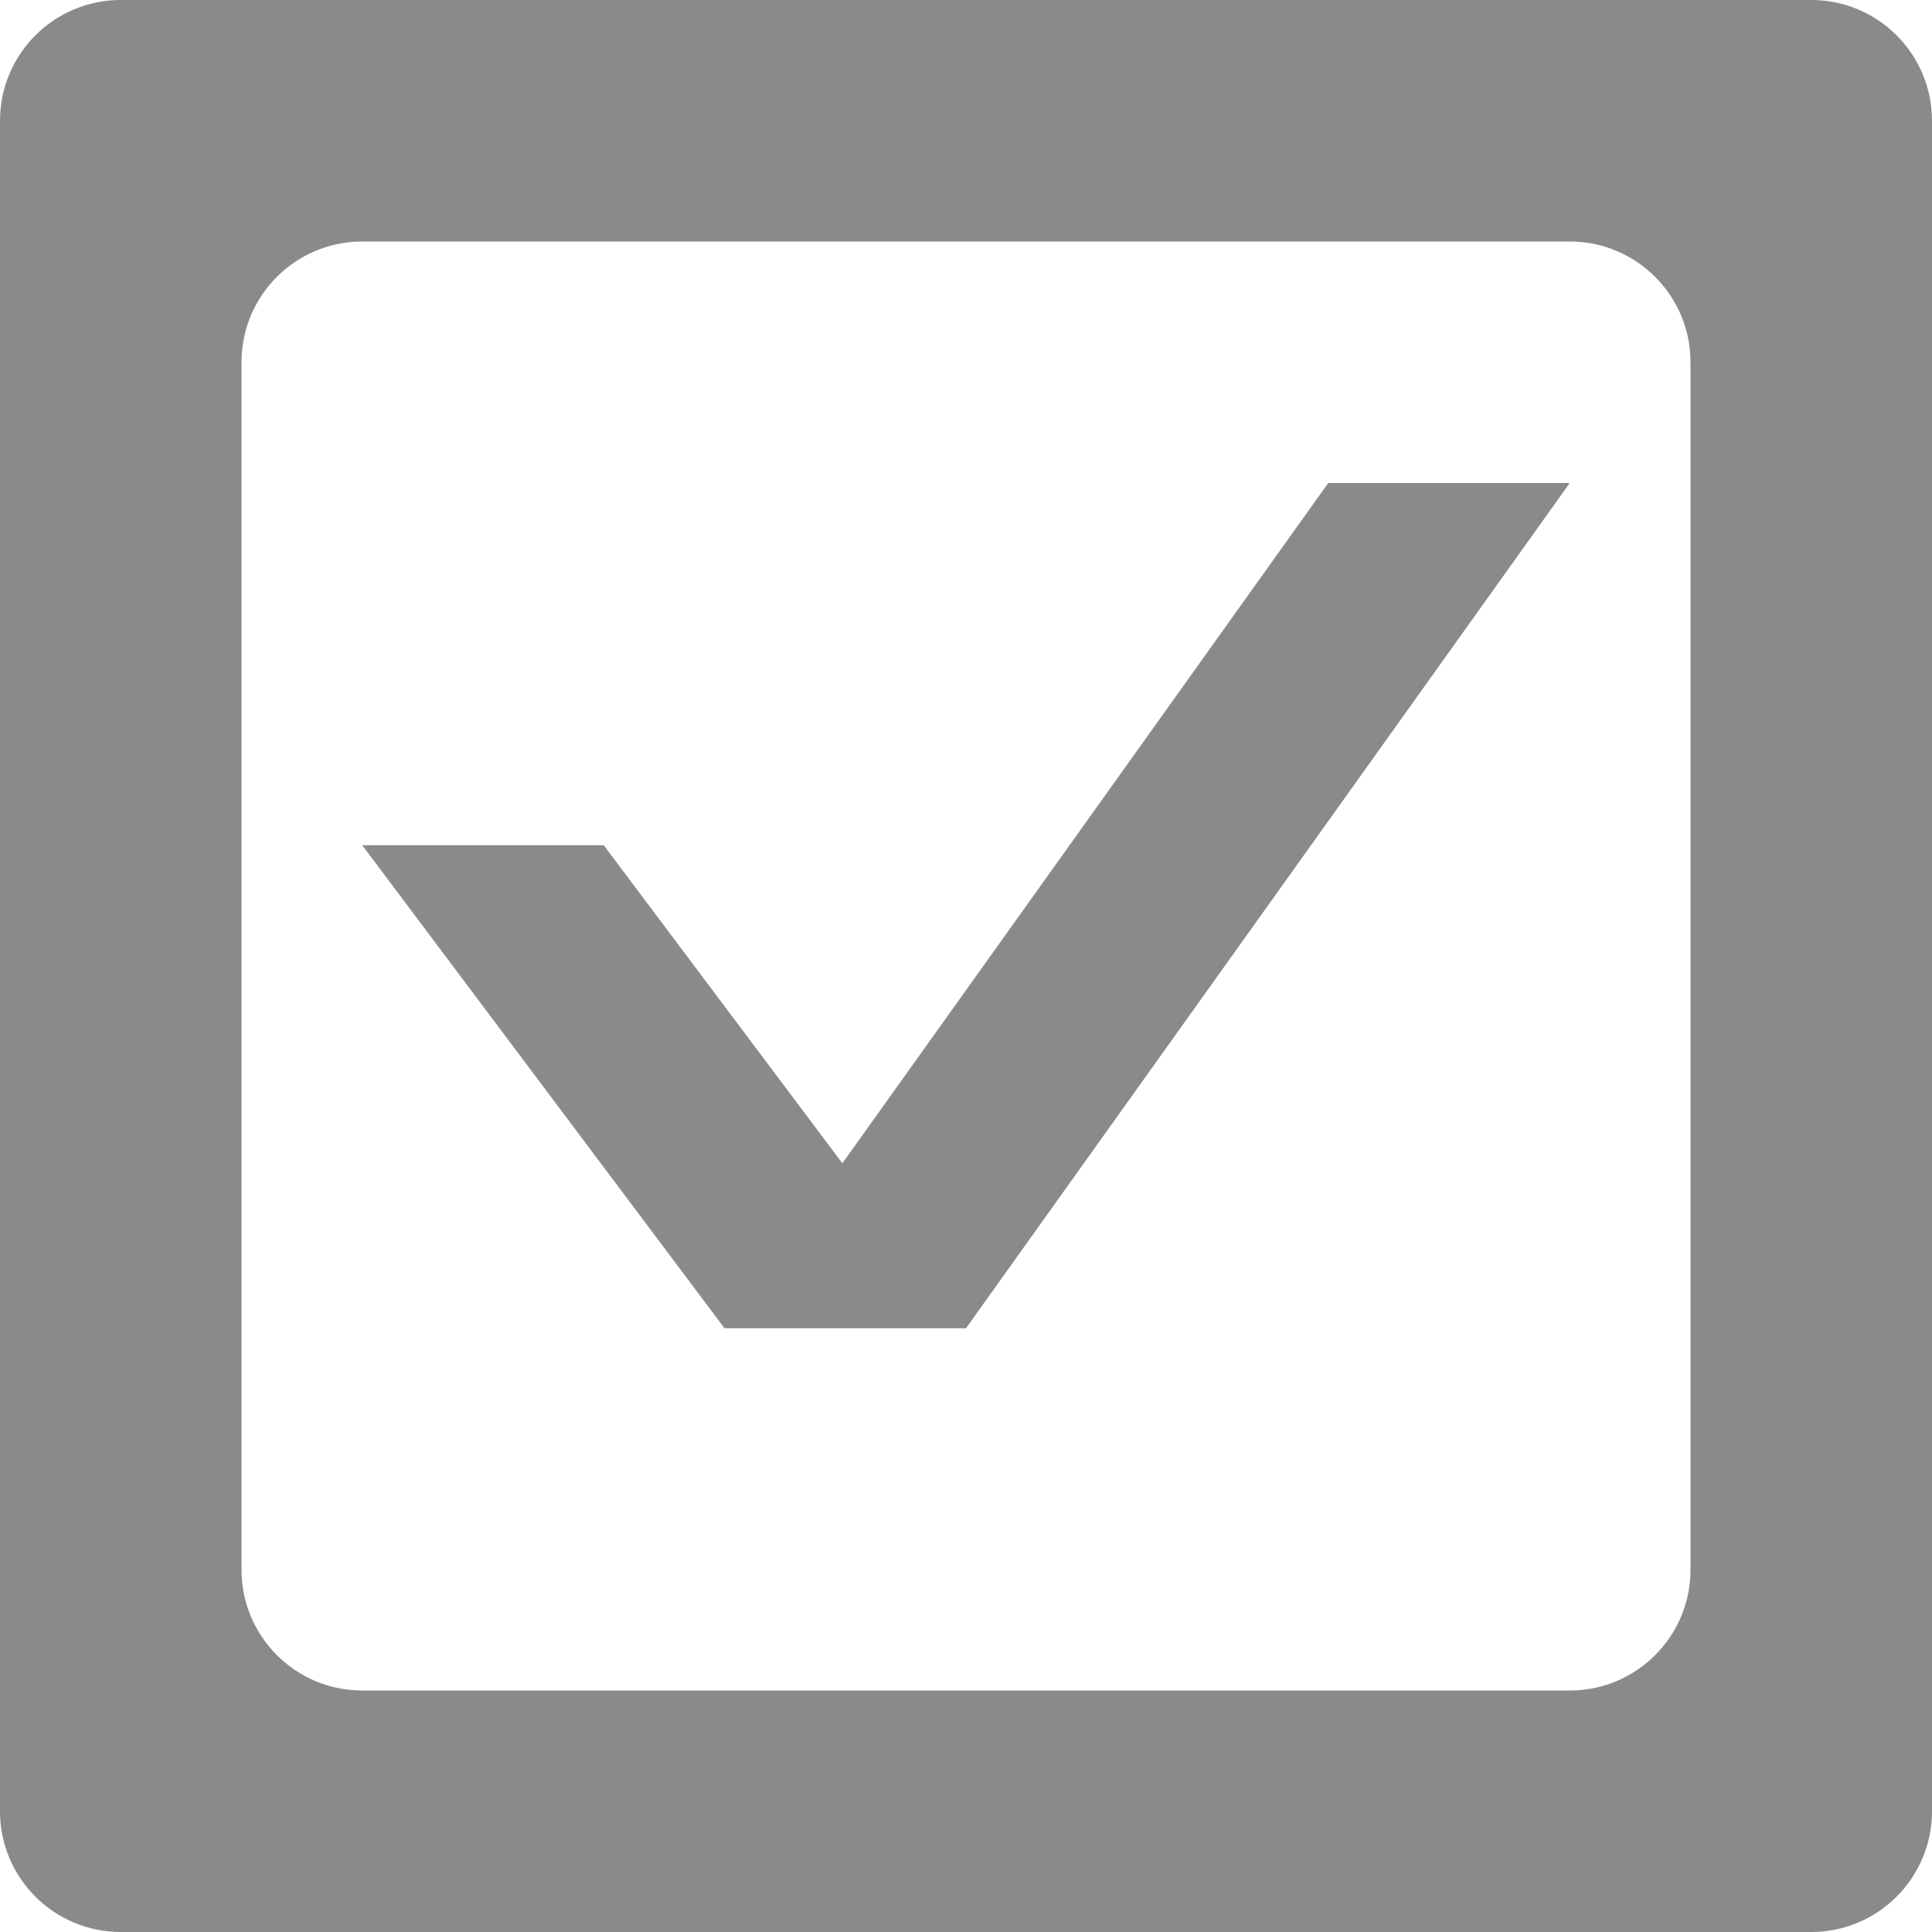
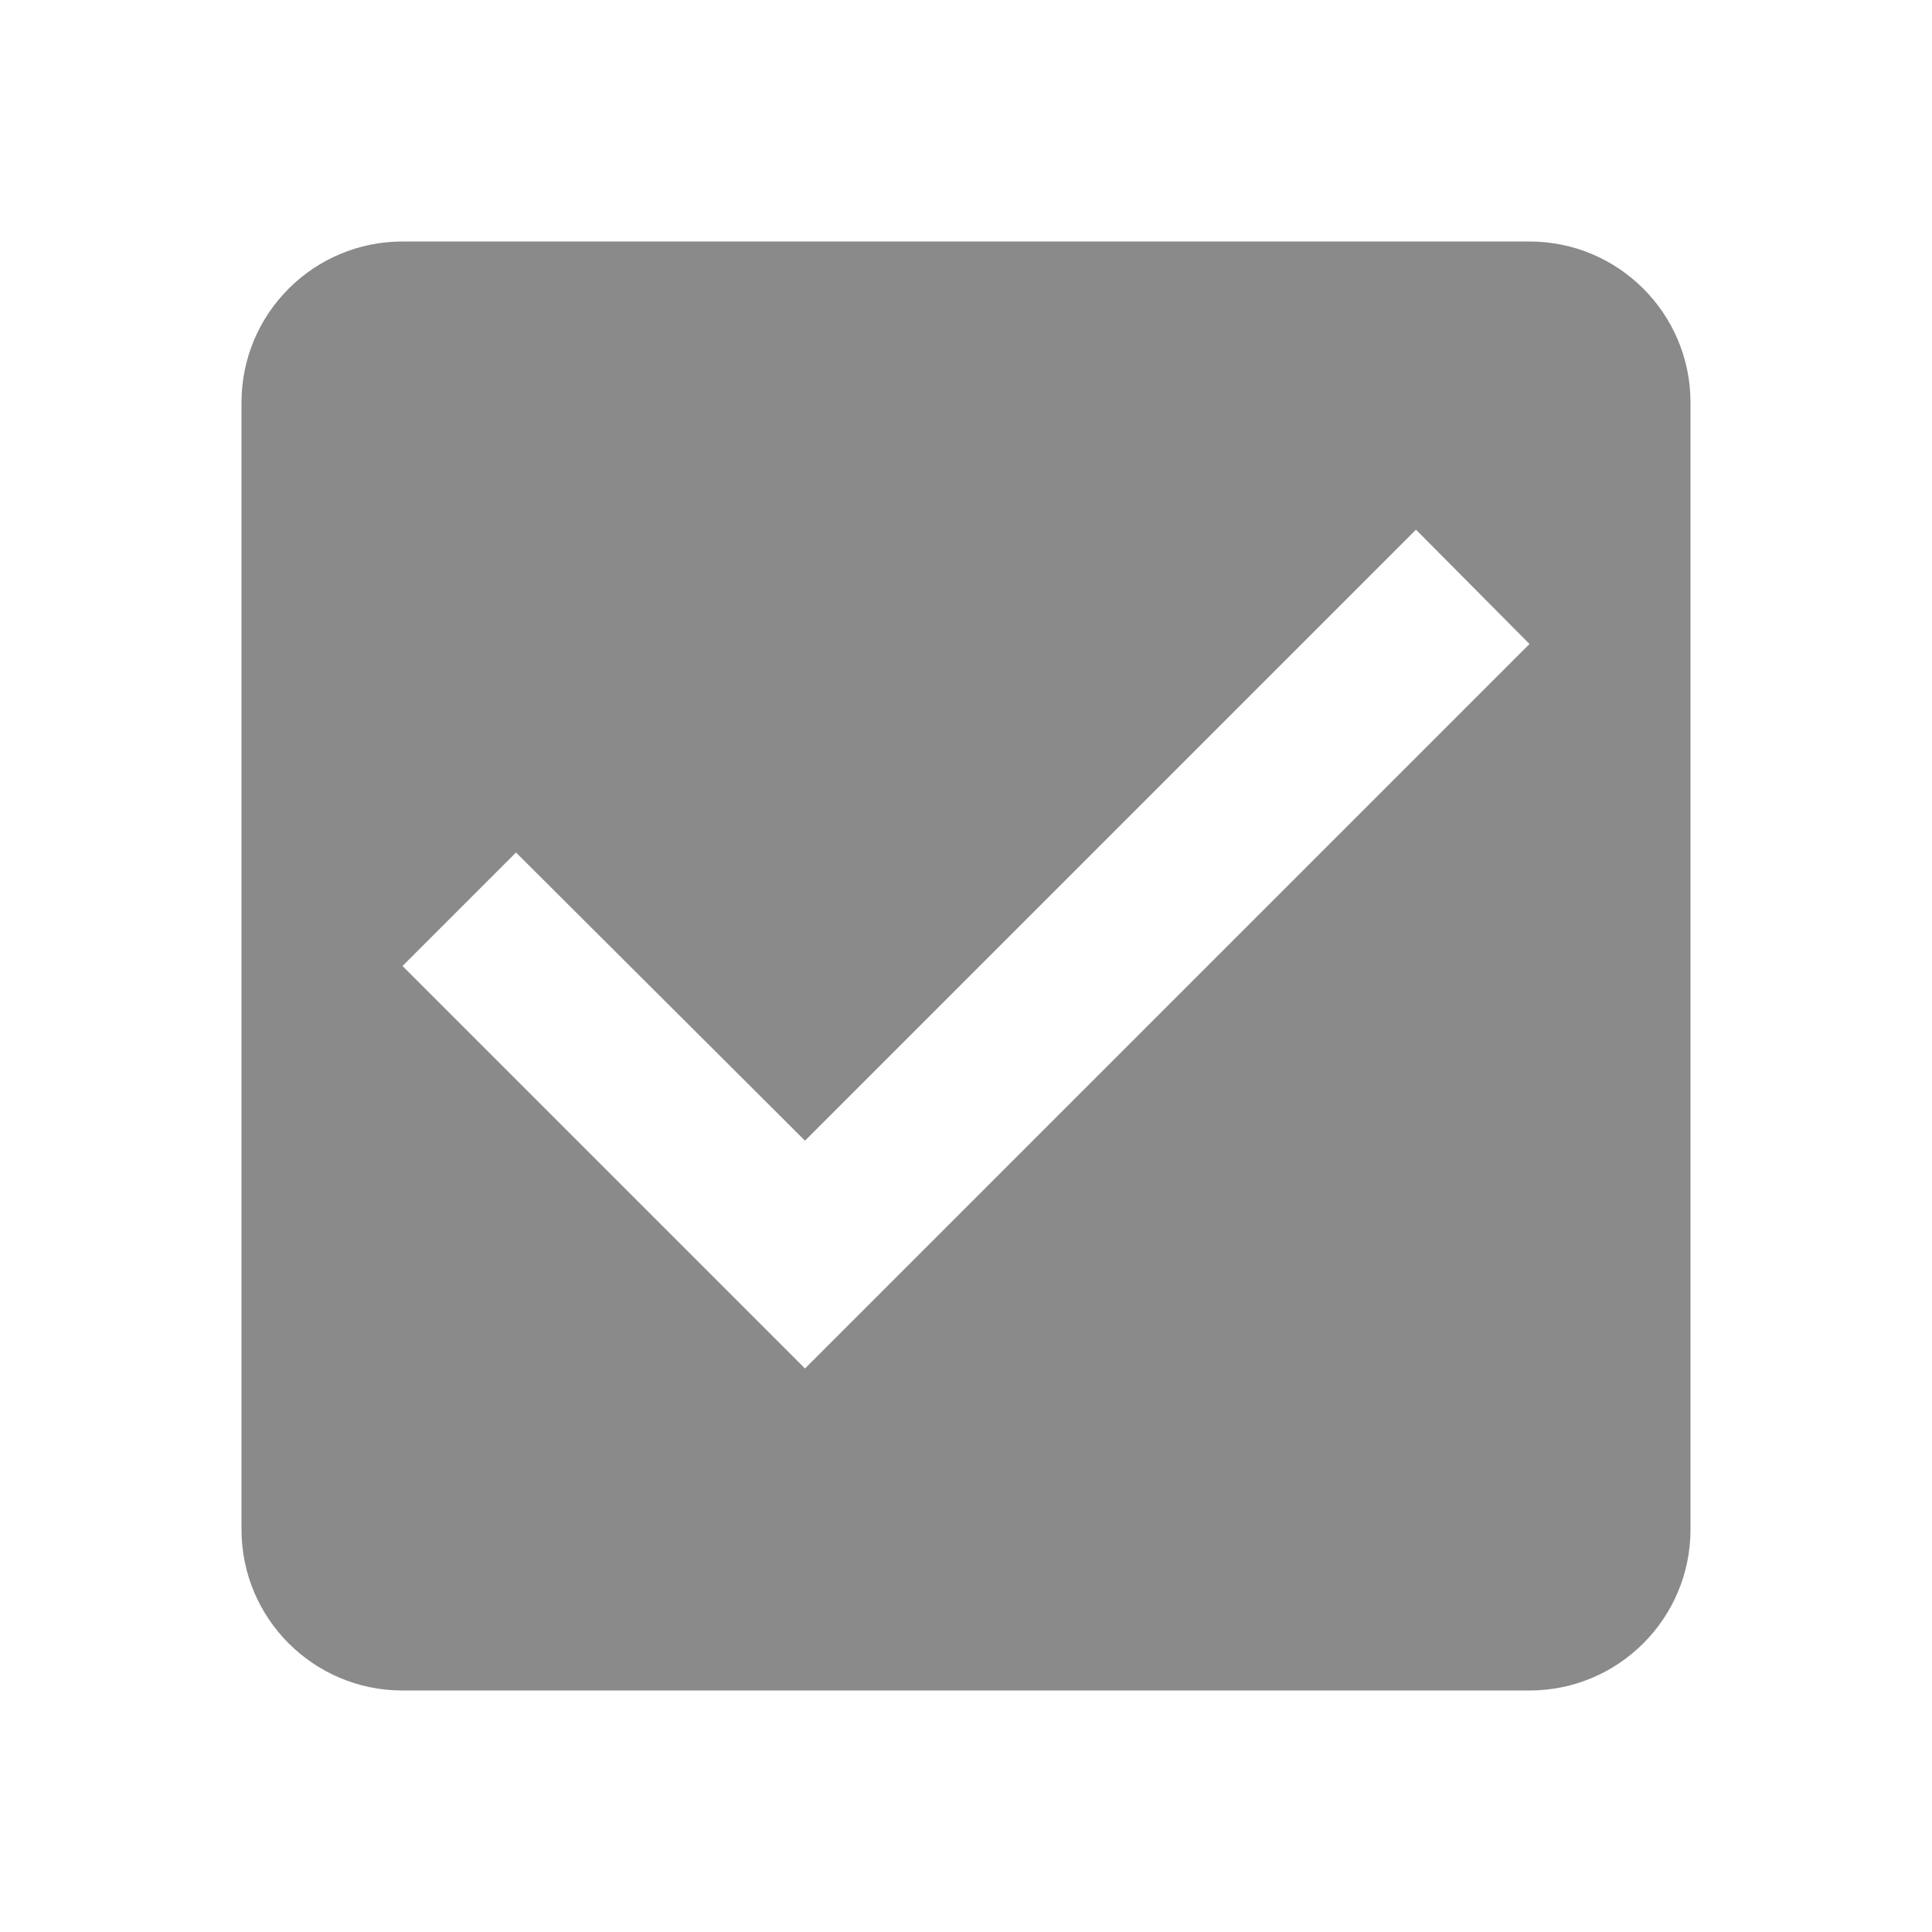
- <svg xmlns="http://www.w3.org/2000/svg" t="1623201381495" class="icon" viewBox="0 0 1024 1024" version="1.1" p-id="11622" width="16" height="16">
+ <svg xmlns="http://www.w3.org/2000/svg" t="1623557232931" class="icon" viewBox="0 0 1024 1024" version="1.1" p-id="6131" width="16" height="16">
  <defs>
    <style type="text/css" />
  </defs>
-   <path d="M960 1024H64a64 64 0 0 1-64-64V64a64 64 0 0 1 64-64h896a64 64 0 0 1 64 64v896a64 64 0 0 1-64 64zM896 192a64 64 0 0 0-64-64H192a64 64 0 0 0-64 64v640a64 64 0 0 0 64 64h640a64 64 0 0 0 64-64V192z m-512 512L192 448h128l126.464 168.576L704 256h128l-320 448H384z" p-id="11623" fill="#8a8a8a" />
+   <path d="M810.667 128H213.333a85.333 85.333 0 0 0-85.333 85.333v597.333a85.333 85.333 0 0 0 85.333 85.333h597.333a85.333 85.333 0 0 0 85.333-85.333V213.333a85.333 85.333 0 0 0-85.333-85.333z m-384 597.333l-213.333-213.333 60.16-60.16L426.667 604.587l323.84-323.84L810.667 341.333l-384 384z" p-id="6132" fill="#8a8a8a" />
</svg>
